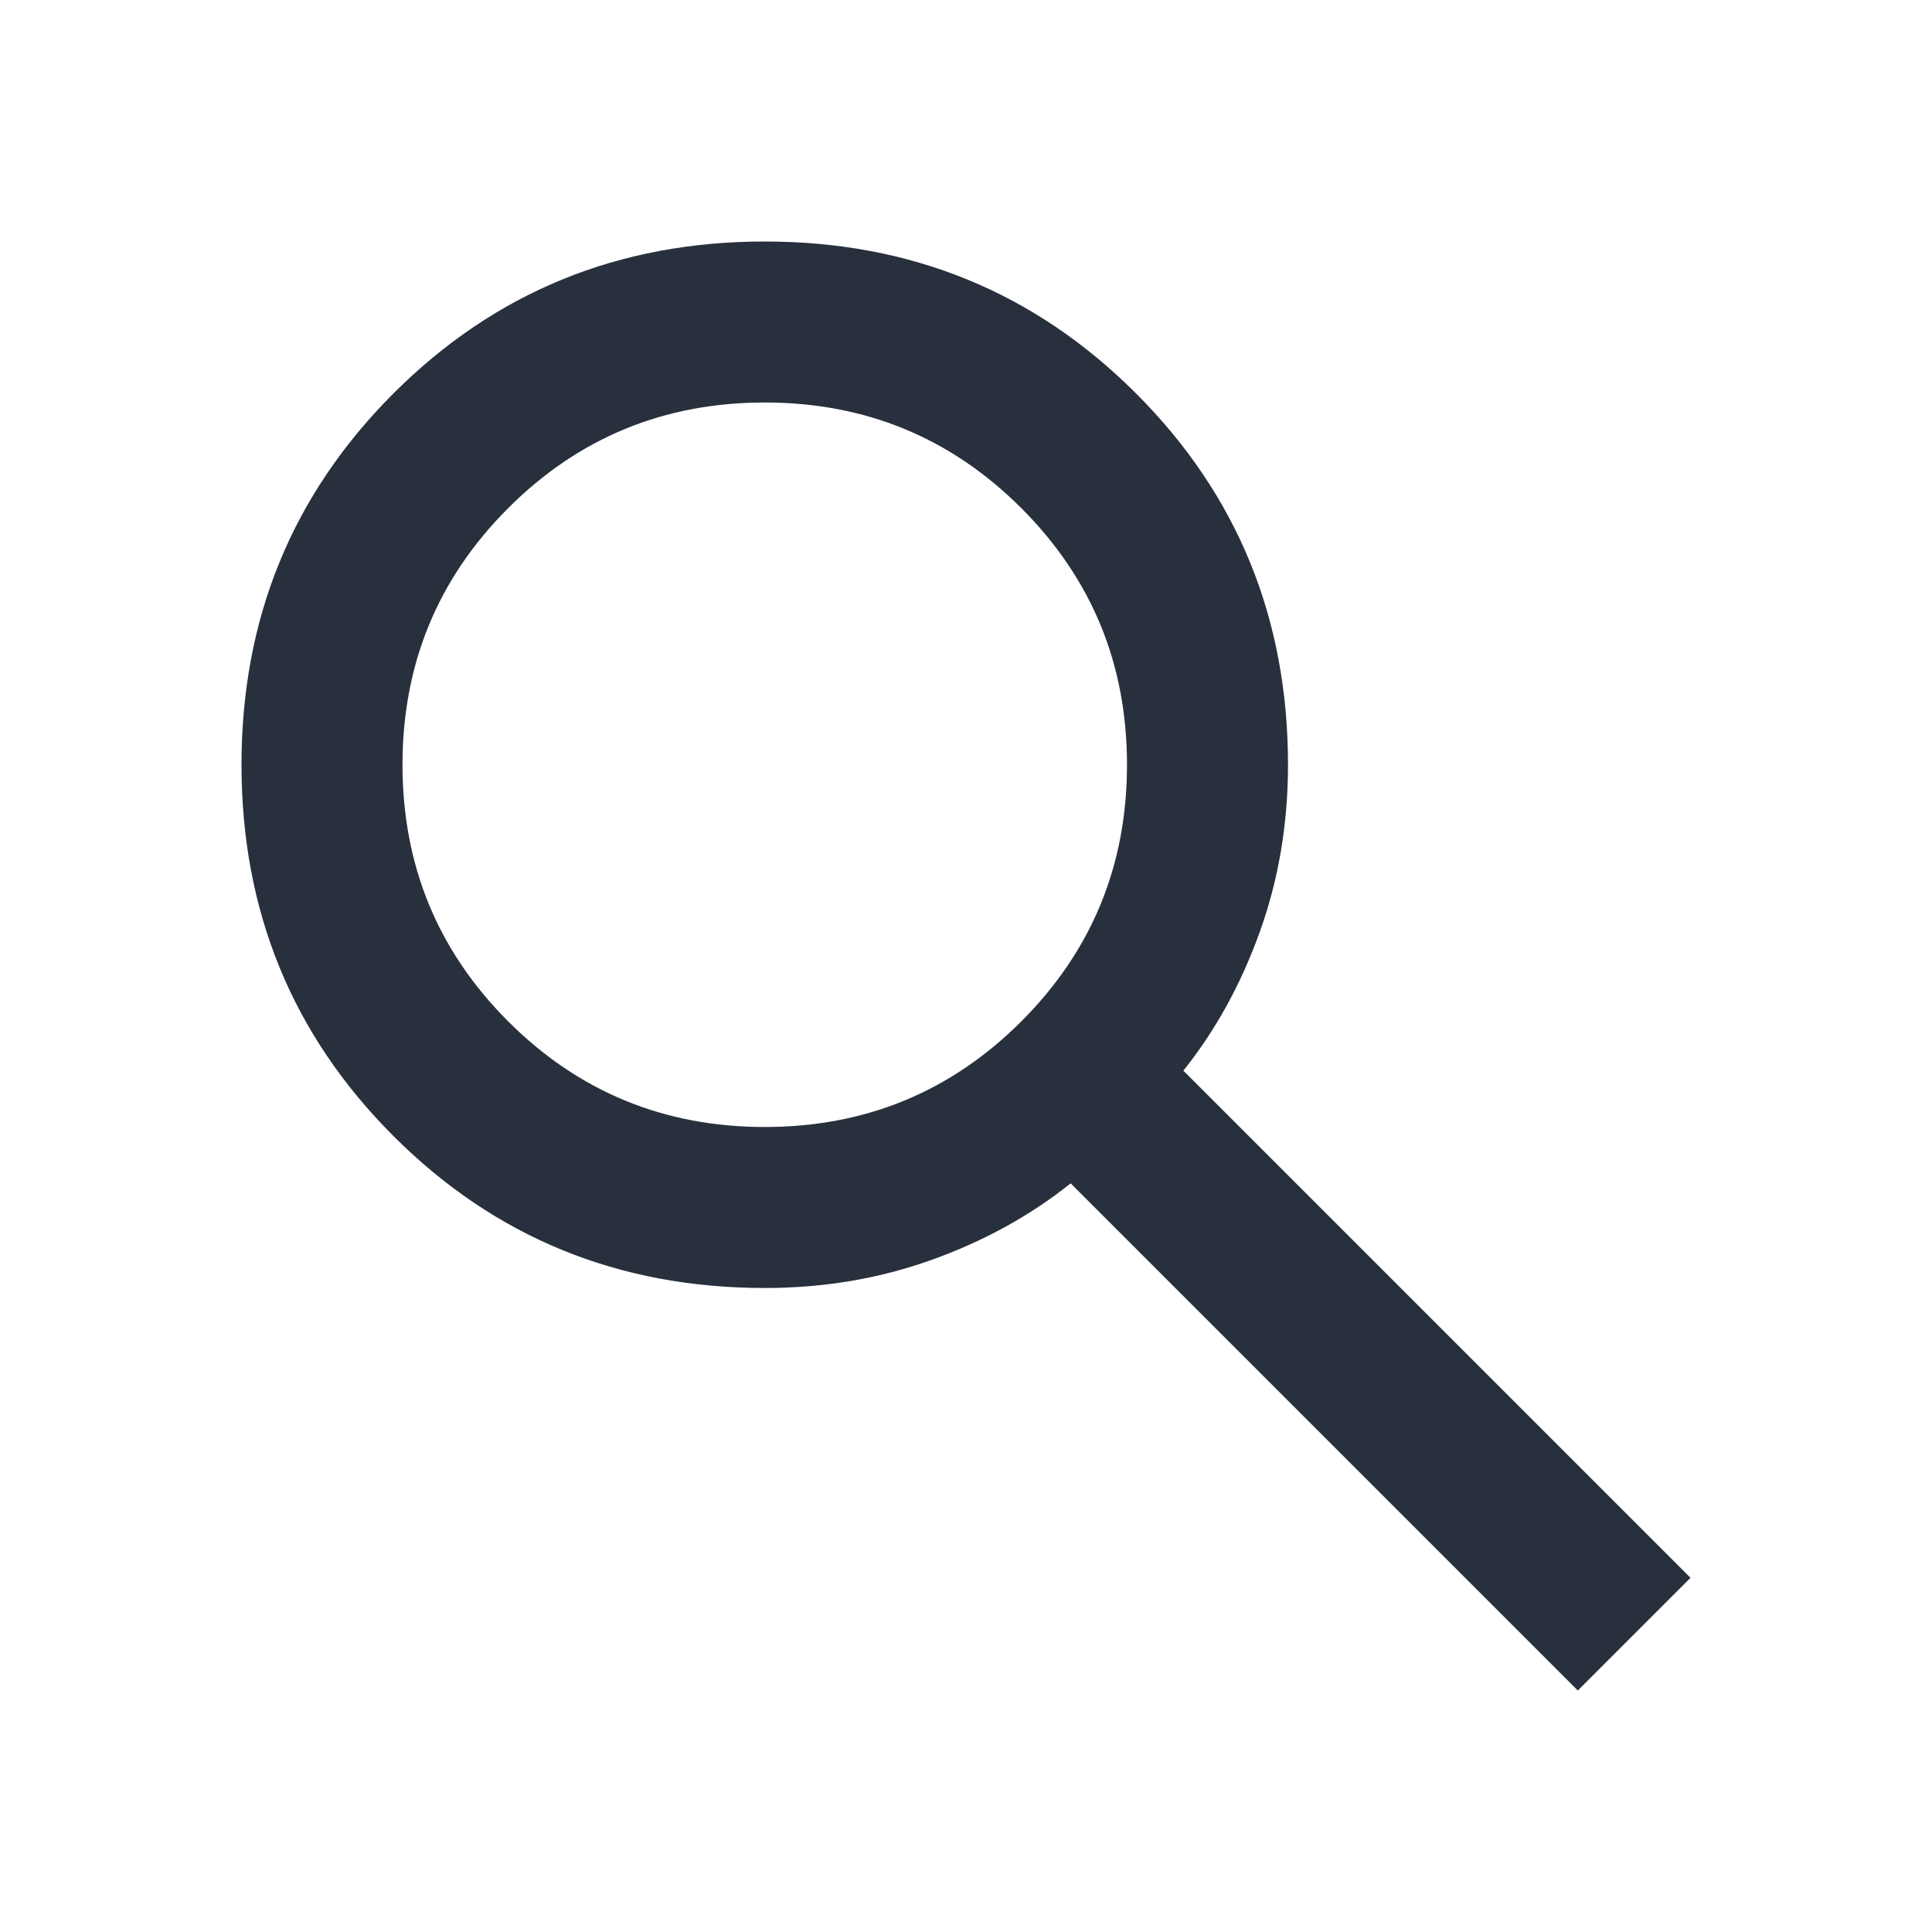
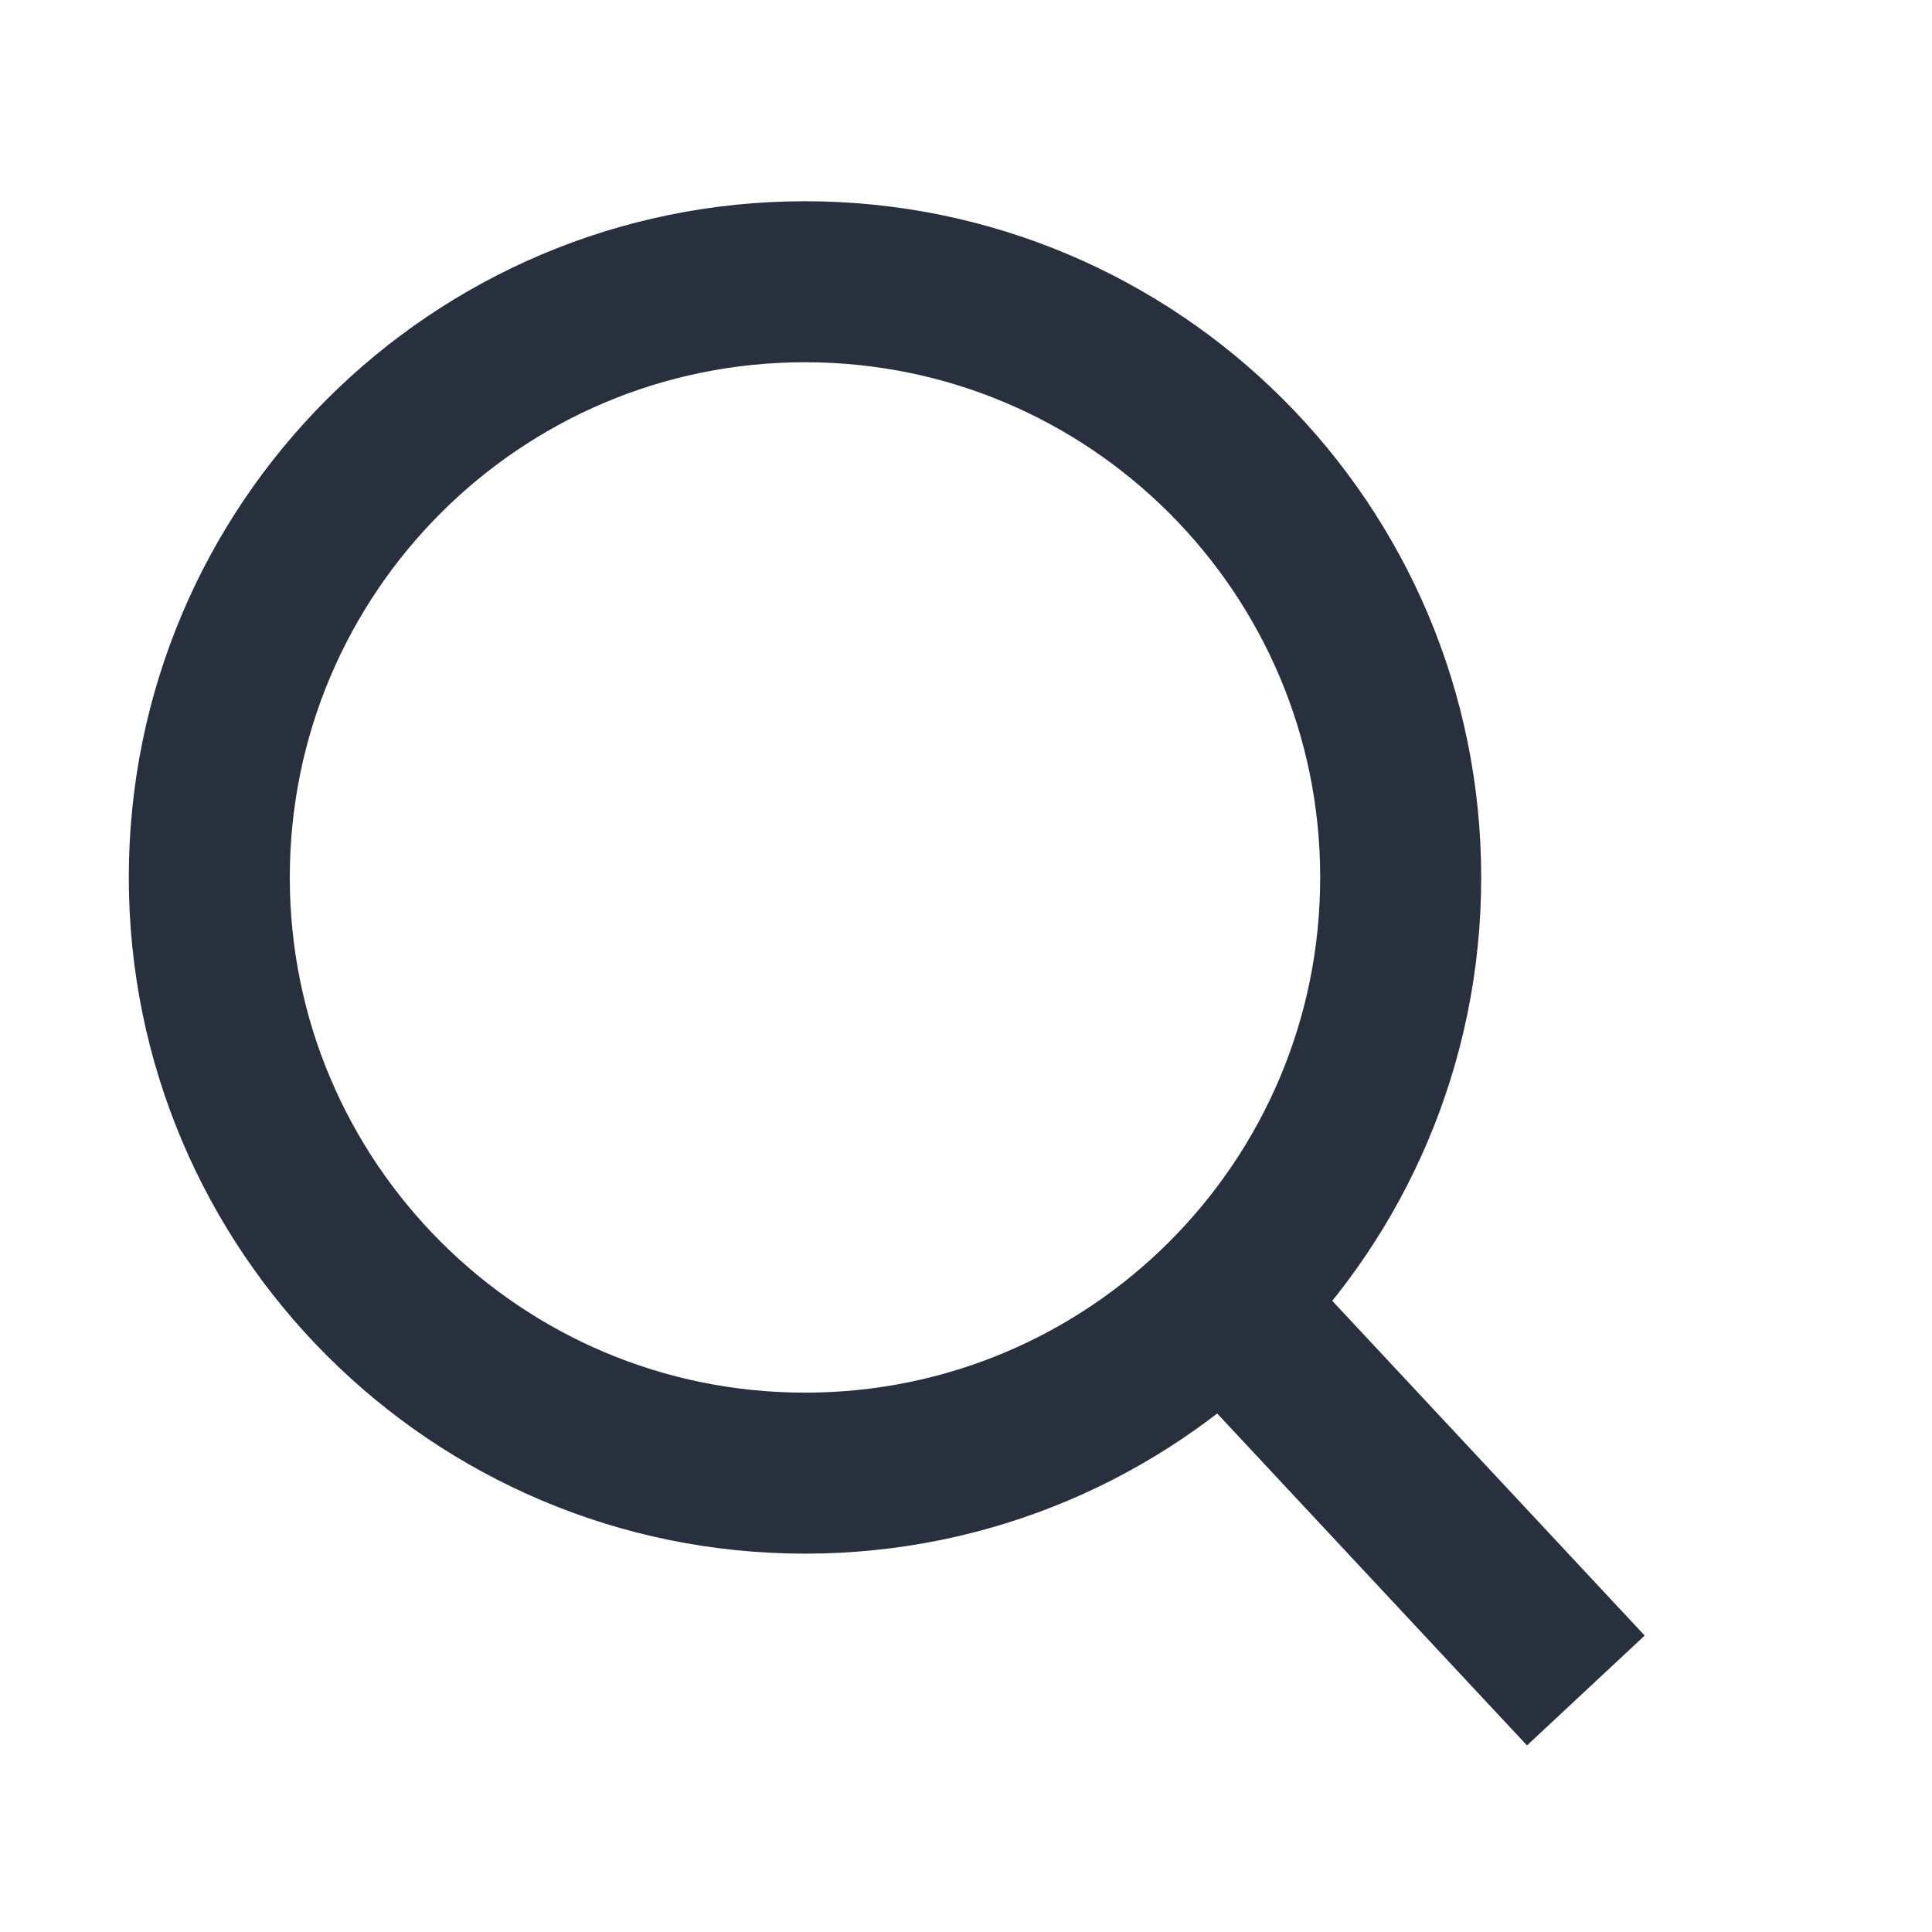
- <svg xmlns="http://www.w3.org/2000/svg" height="24px" viewBox="0 -960 960 960" width="24px" fill="#28303d">
-   <path d="M784-120 532-372q-30 24-69 38t-83 14q-109 0-184.5-75.5T120-580q0-109 75.5-184.5T380-840q109 0 184.5 75.5T640-580q0 44-14 83t-38 69l252 252-56 56ZM380-400q75 0 127.5-52.5T560-580q0-75-52.5-127.5T380-760q-75 0-127.5 52.5T200-580q0 75 52.5 127.5T380-400Z" />
+ <svg xmlns="http://www.w3.org/2000/svg" id="_레이어_1" data-name="레이어_1" version="1.1" viewBox="0 0 24 24">
+   <defs>
+     <style>
+       .st0 {
+         fill: none;
+         stroke: #28303d;
+         stroke-miterlimit: 10;
+         stroke-width: 2px;
+       }
+     </style>
+   </defs>
+   <circle class="st0" cx="10" cy="10.9" r="7.4" />
+   <line class="st0" x1="15.5" y1="16.5" x2="19.7" y2="21" />
</svg>
